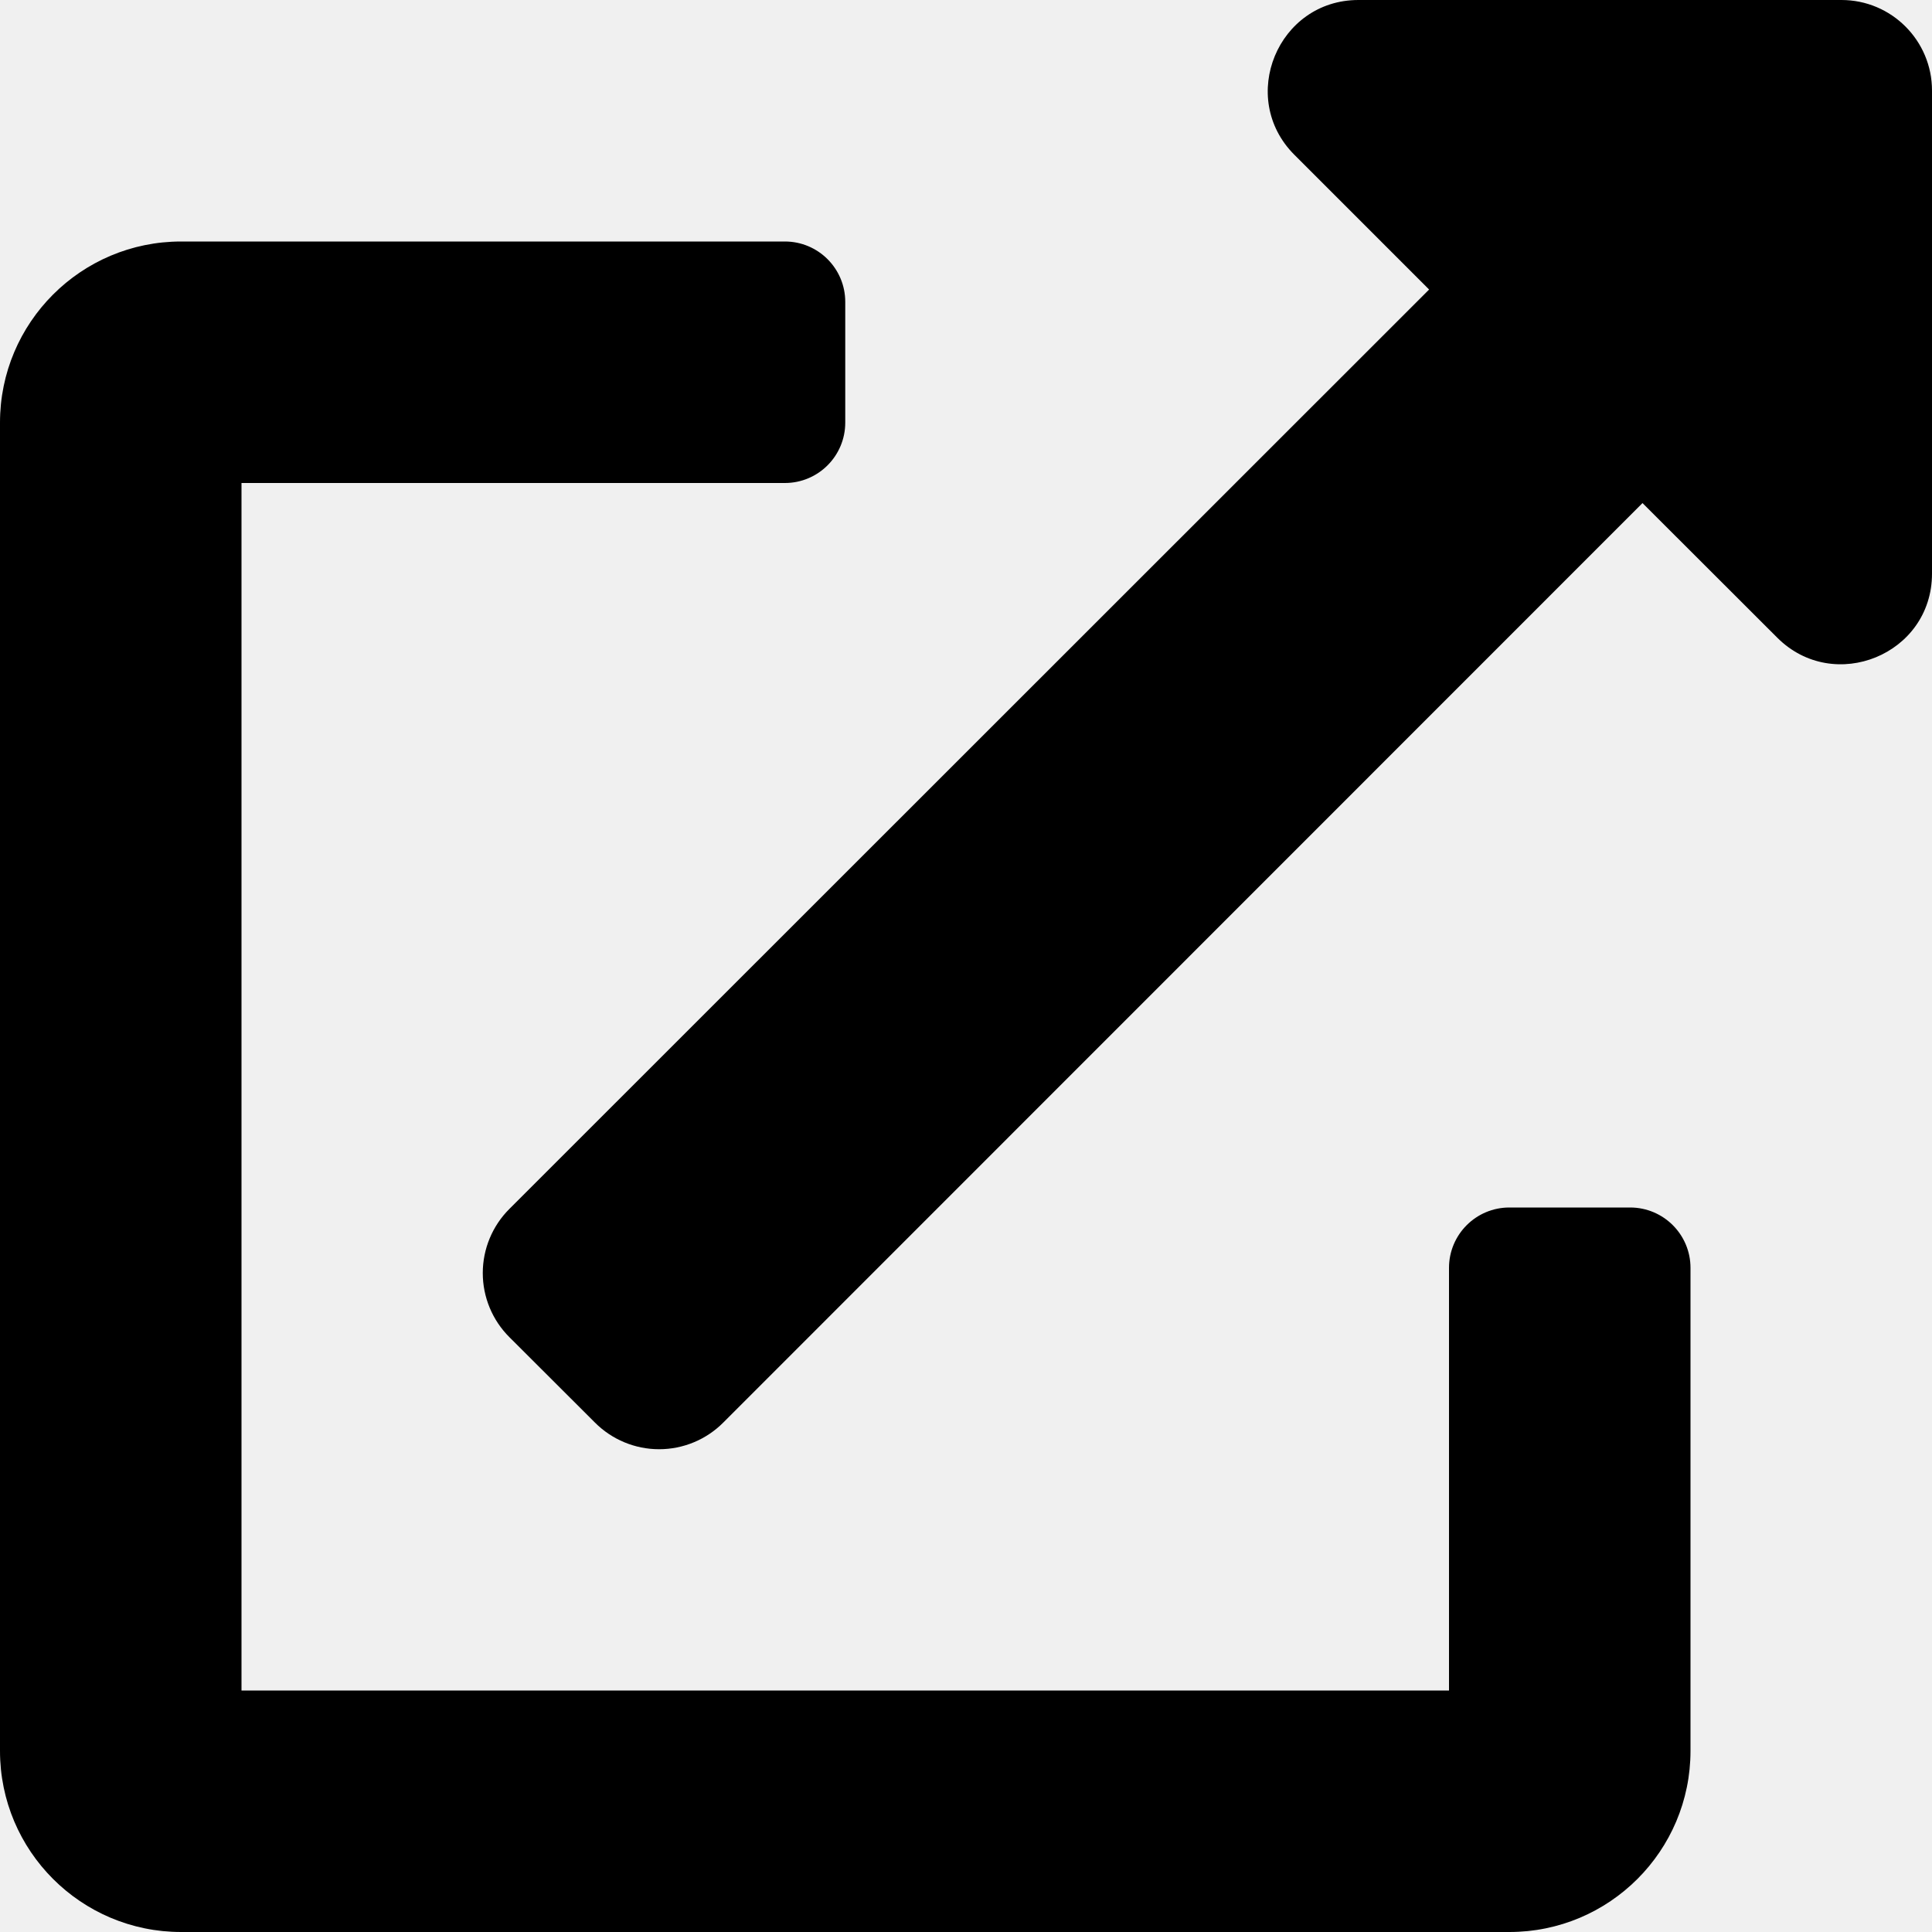
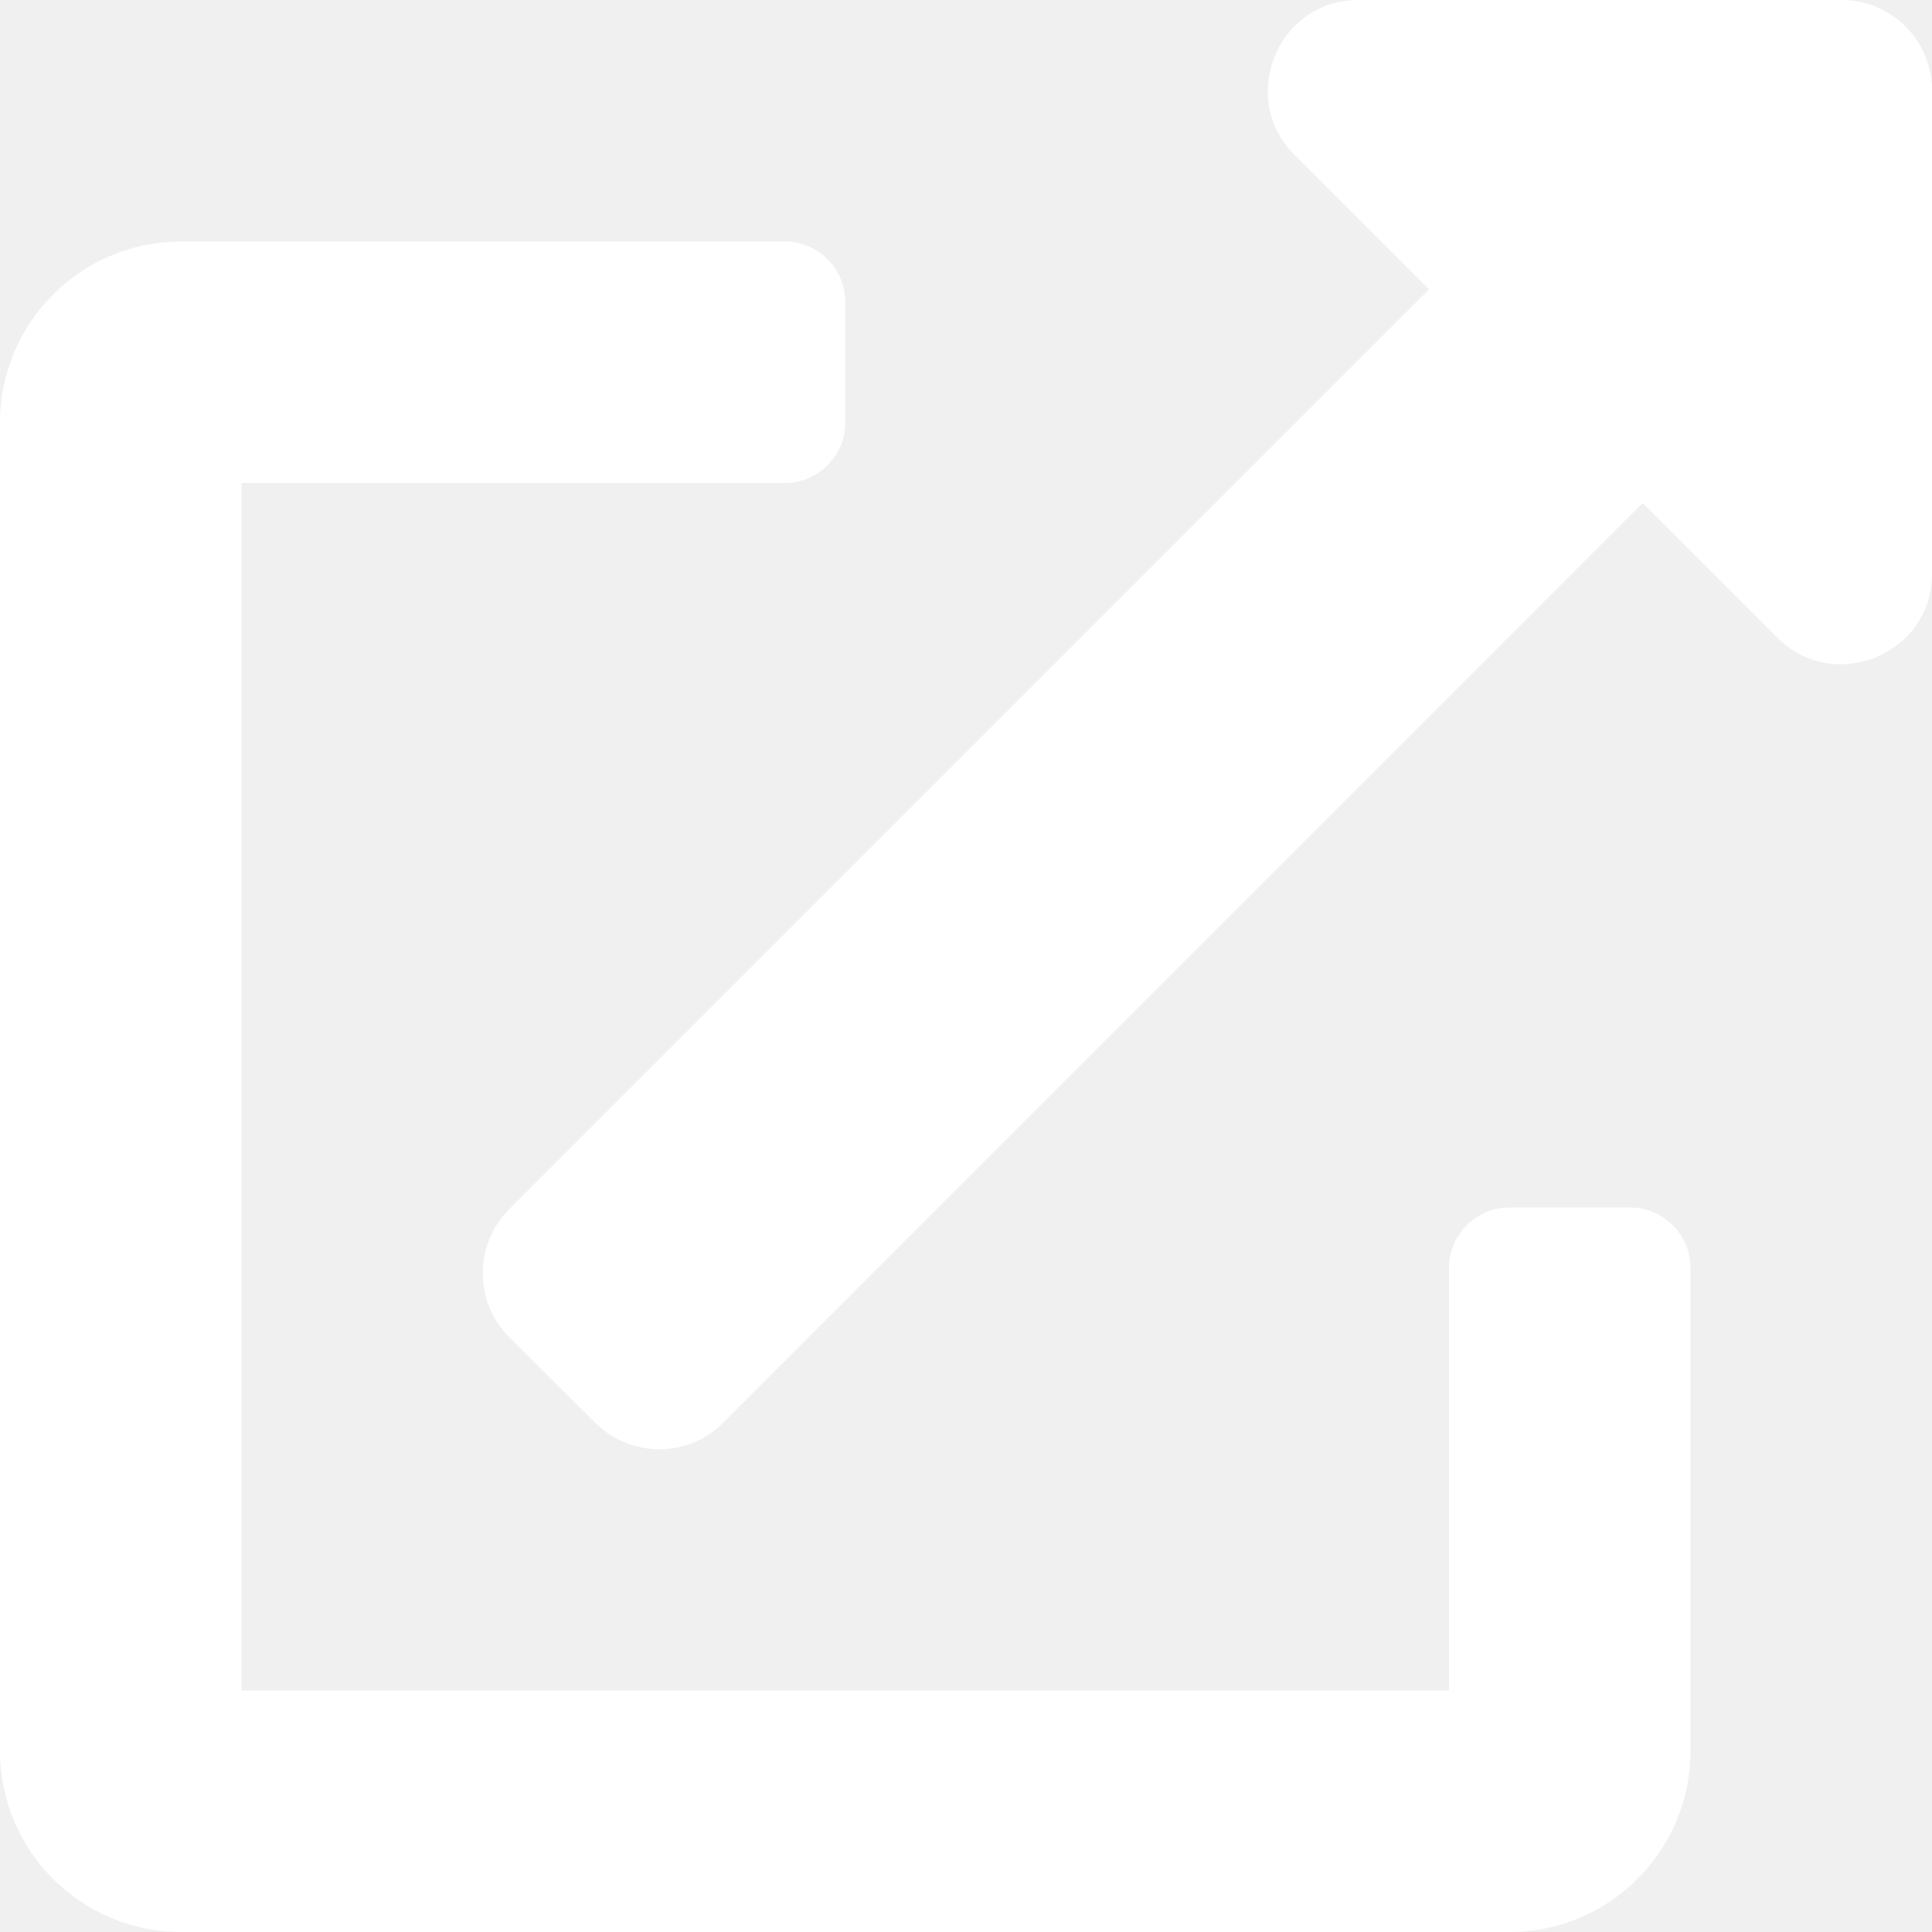
- <svg xmlns="http://www.w3.org/2000/svg" aria-hidden="true" focusable="false" data-prefix="fas" data-icon="external-link-alt" class="svg-inline--fa fa-external-link-alt fa-w-16" role="img" viewBox="0 0 512 512">
-   <path fill="currentColor" d="M432,320H400a16,16,0,0,0-16,16V448H64V128H208a16,16,0,0,0,16-16V80a16,16,0,0,0-16-16H48A48,48,0,0,0,0,112V464a48,48,0,0,0,48,48H400a48,48,0,0,0,48-48V336A16,16,0,0,0,432,320ZM488,0h-128c-21.37,0-32.05,25.91-17,41l35.73,35.73L135,320.37a24,24,0,0,0,0,34L157.67,377a24,24,0,0,0,34,0L435.28,133.32,471,169c15,15,41,4.5,41-17V24A24,24,0,0,0,488,0Z" />
+ <svg xmlns="http://www.w3.org/2000/svg" version="1.1" id="Ebene_1" focusable="false" x="0px" y="0px" viewBox="0 0 512 512" style="enable-background:new 0 0 512 512;" xml:space="preserve">
+   <style type="text/css">
+ 	.st0{fill:#FFFFFF;}
+ </style>
+   <path class="st0" d="M432,320h-32c-8.8,0-16,7.2-16,16v112H64V128h144c8.8,0,16-7.2,16-16V80c0-8.8-7.2-16-16-16H48  C21.5,64,0,85.5,0,112v352c0,26.5,21.5,48,48,48l0,0h352c26.5,0,48-21.5,48-48l0,0V336C448,327.2,440.8,320,432,320z M488,0H360  c-21.4,0-32,25.9-17,41l35.7,35.7L135,320.4c-9.4,9.4-9.4,24.6-0.1,33.9c0,0,0,0,0.1,0.1l22.7,22.6c9.4,9.4,24.6,9.4,33.9,0.1  c0,0,0,0,0.1-0.1l243.6-243.7L471,169c15,15,41,4.5,41-17V24C512,10.7,501.3,0,488,0z" />
</svg>
